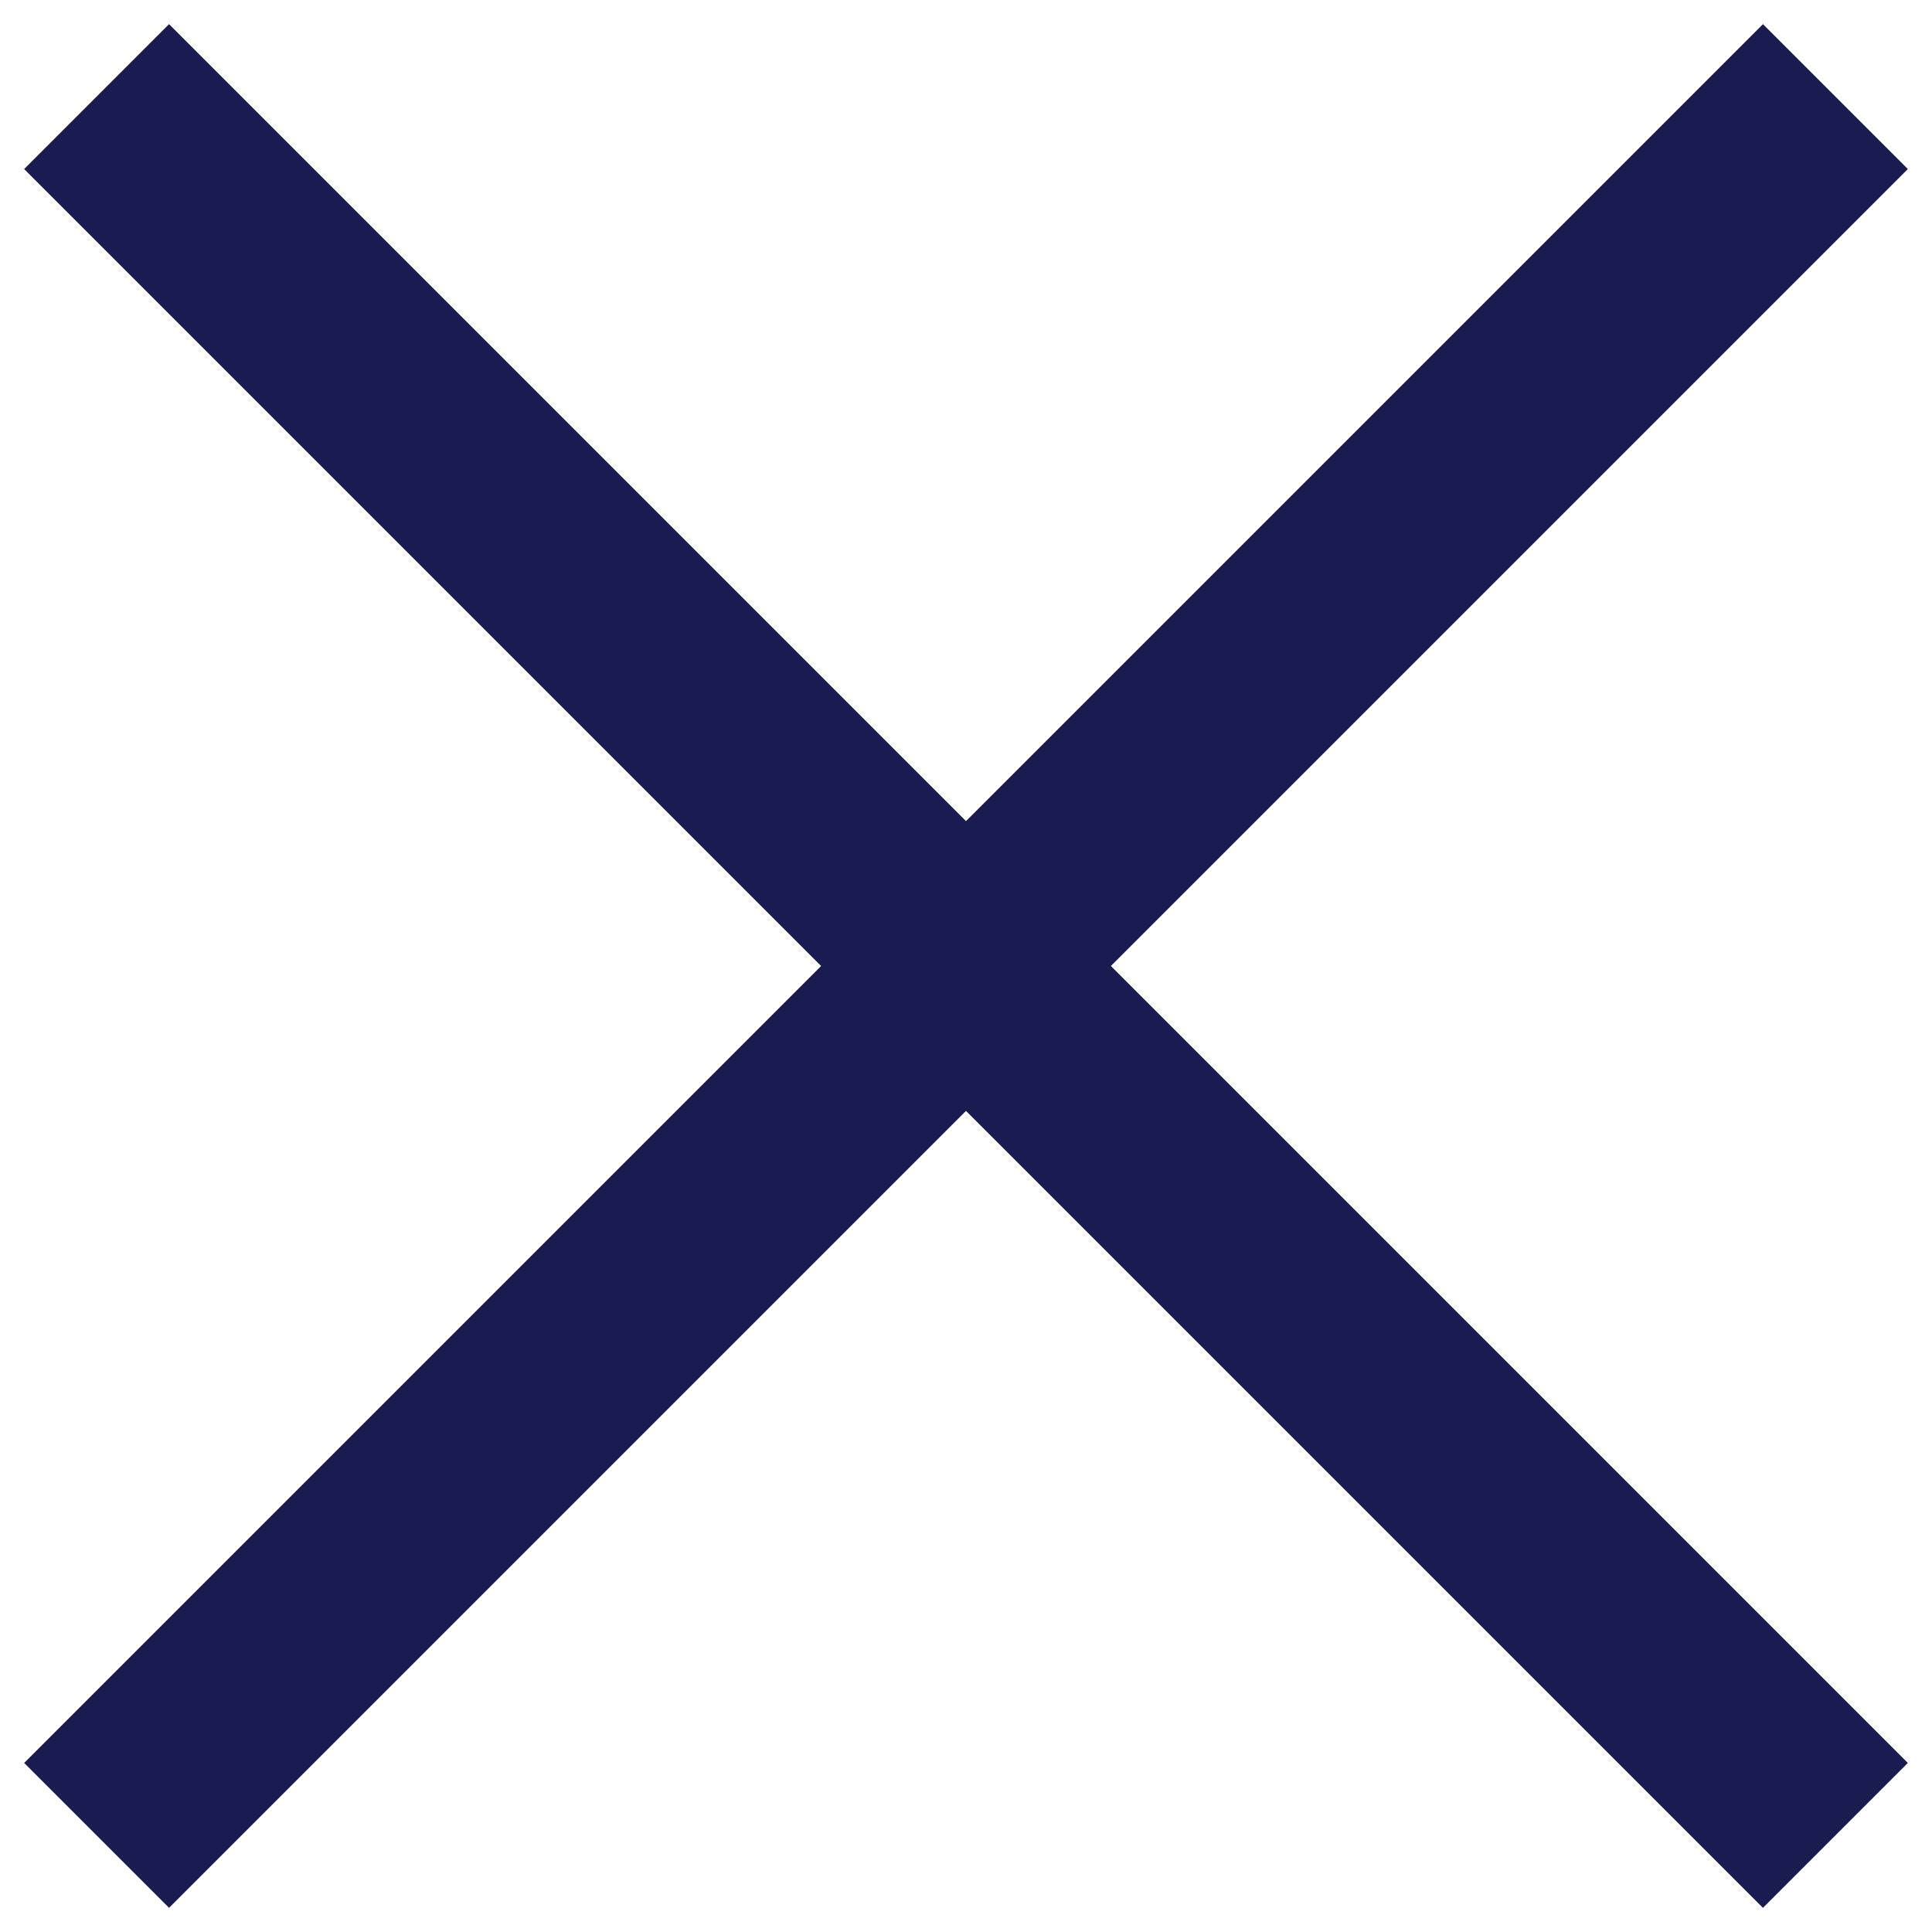
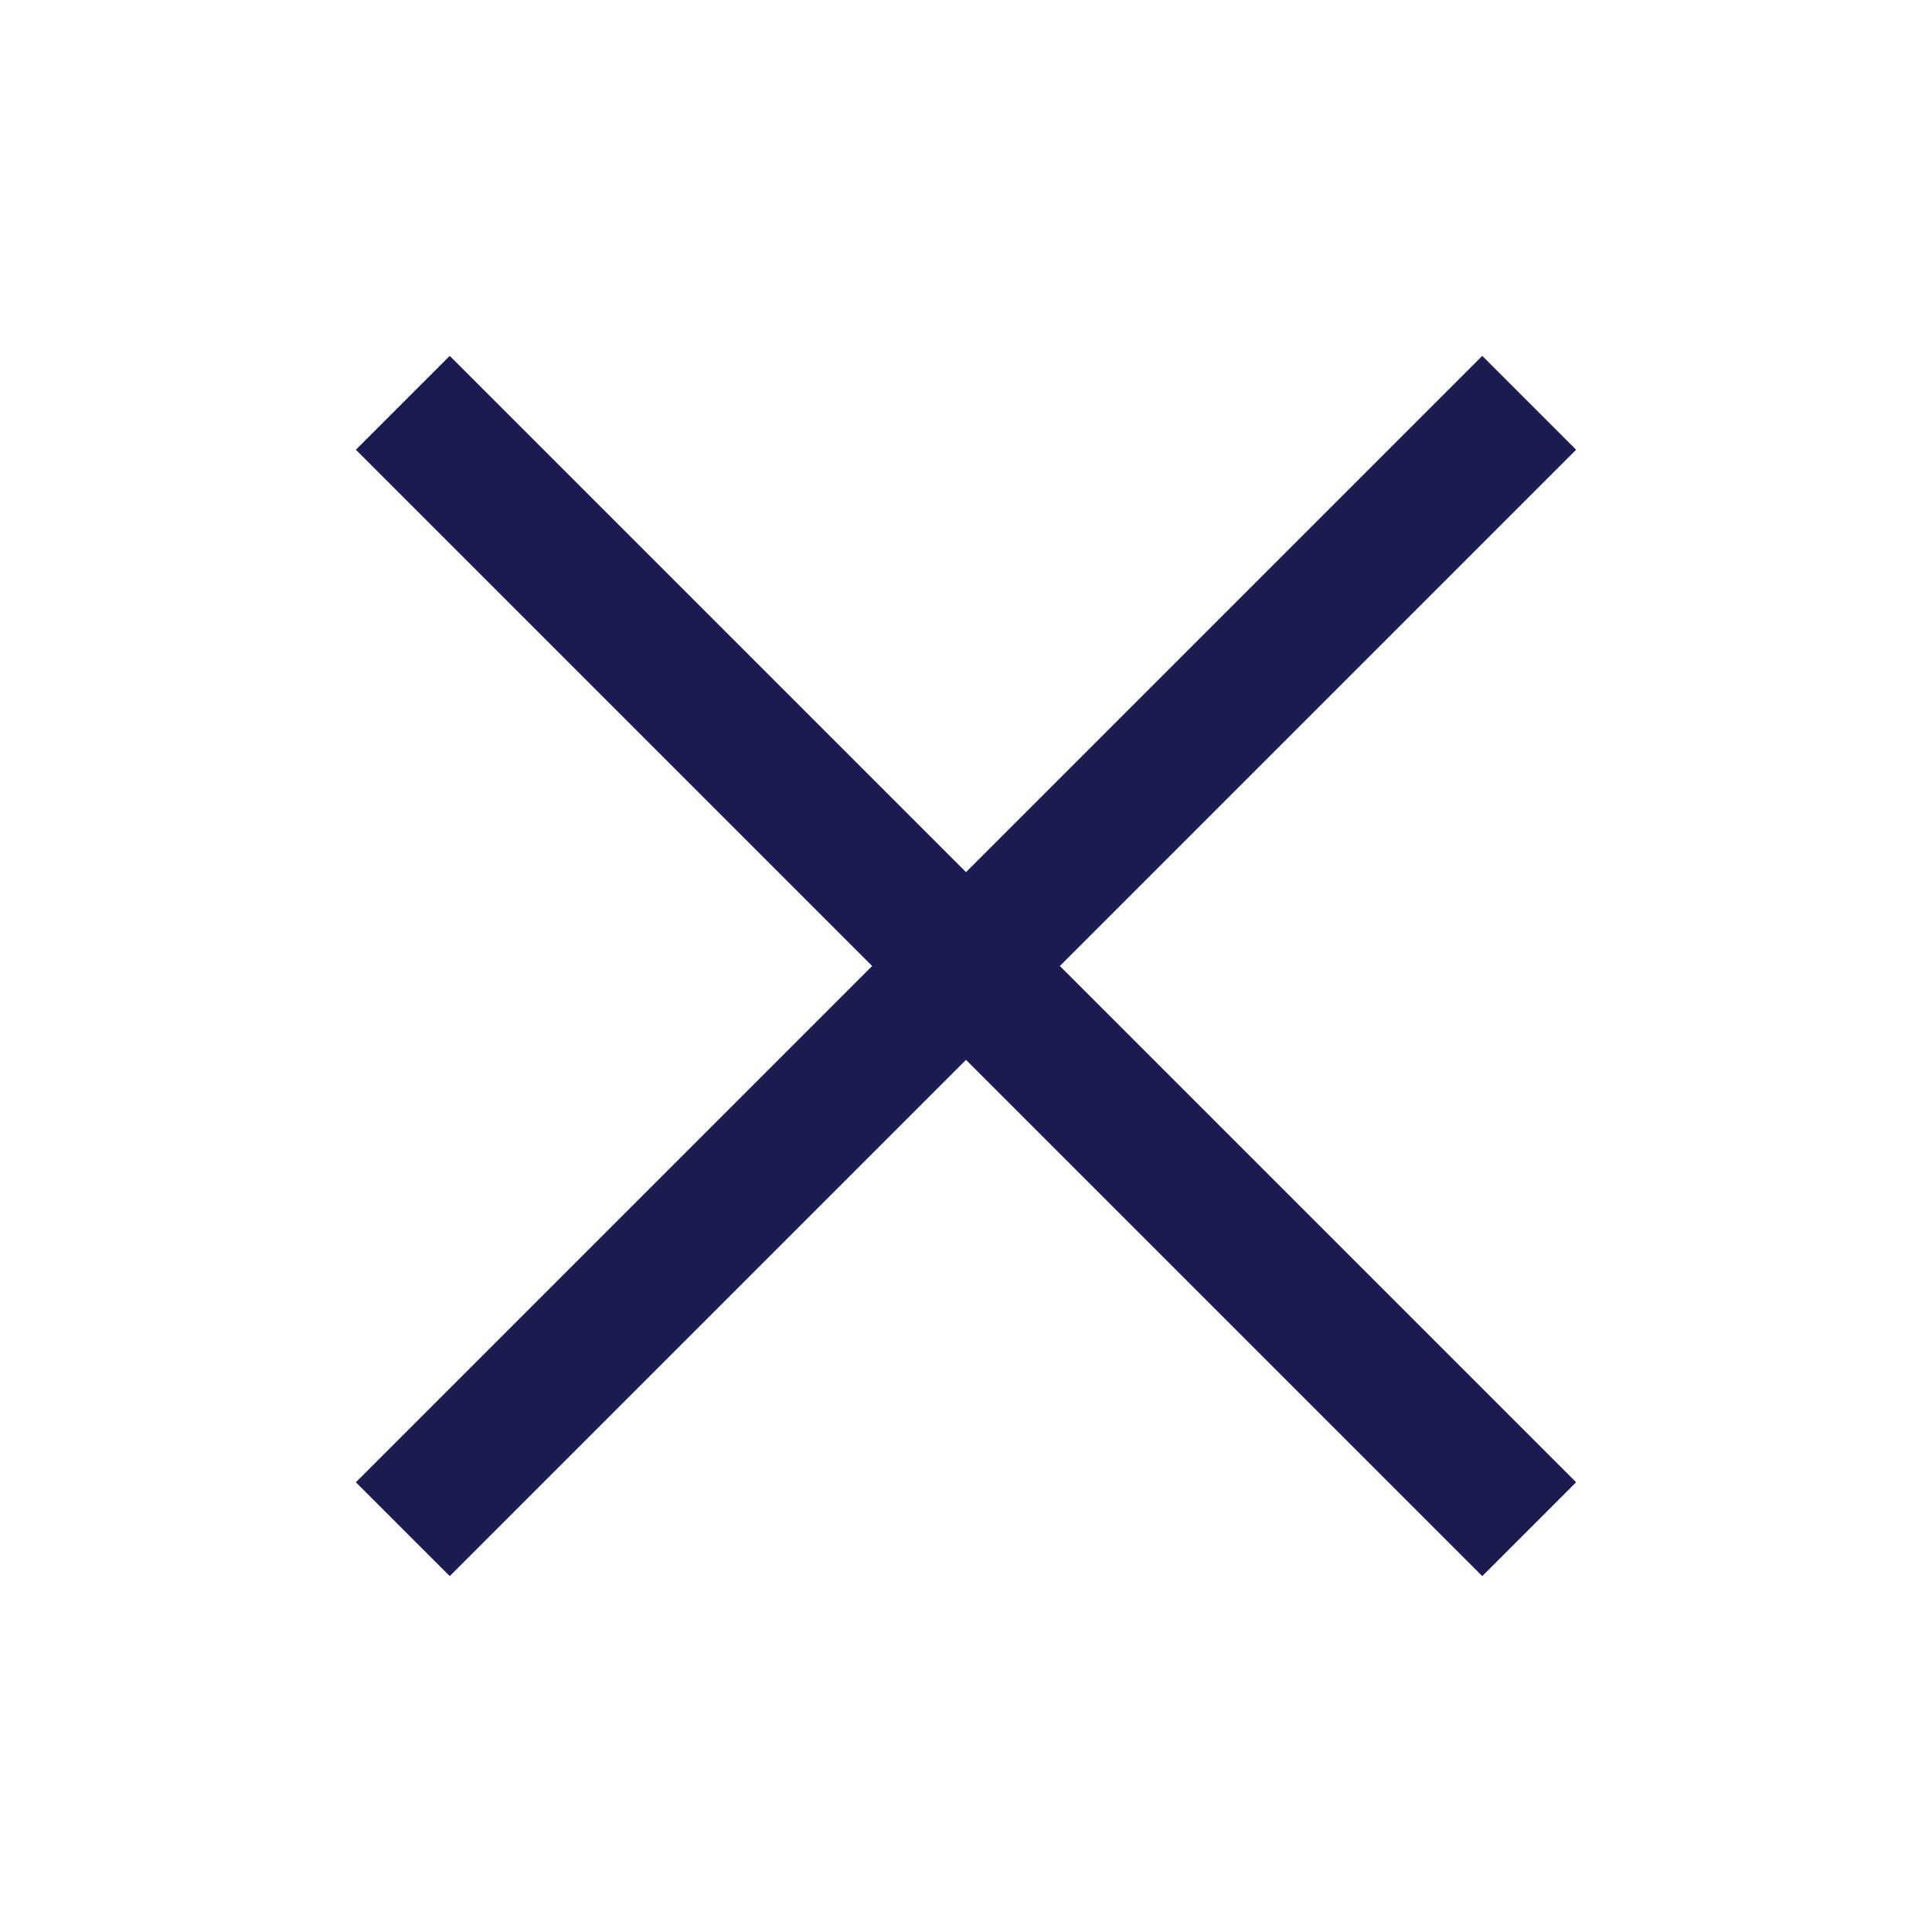
- <svg xmlns="http://www.w3.org/2000/svg" width="14" height="14" viewBox="0 0 14 14" fill="none">
-   <path d="M1.225 13.825L0.175 12.775L5.95 7L0.175 1.225L1.225 0.175L7 5.95L12.775 0.175L13.825 1.225L8.05 7L13.825 12.775L12.775 13.825L7 8.05L1.225 13.825Z" fill="#1A1B50" />
+ <svg xmlns="http://www.w3.org/2000/svg" width="38" height="38" viewBox="0 0 38 38" fill="none">
+   <path d="M8.846 31L7 29.154L17.154 19L7 8.846L8.846 7L19 17.154L29.154 7L31 8.846L20.846 19L31 29.154L29.154 31L19 20.846L8.846 31Z" fill="#1A1B50" />
</svg>
